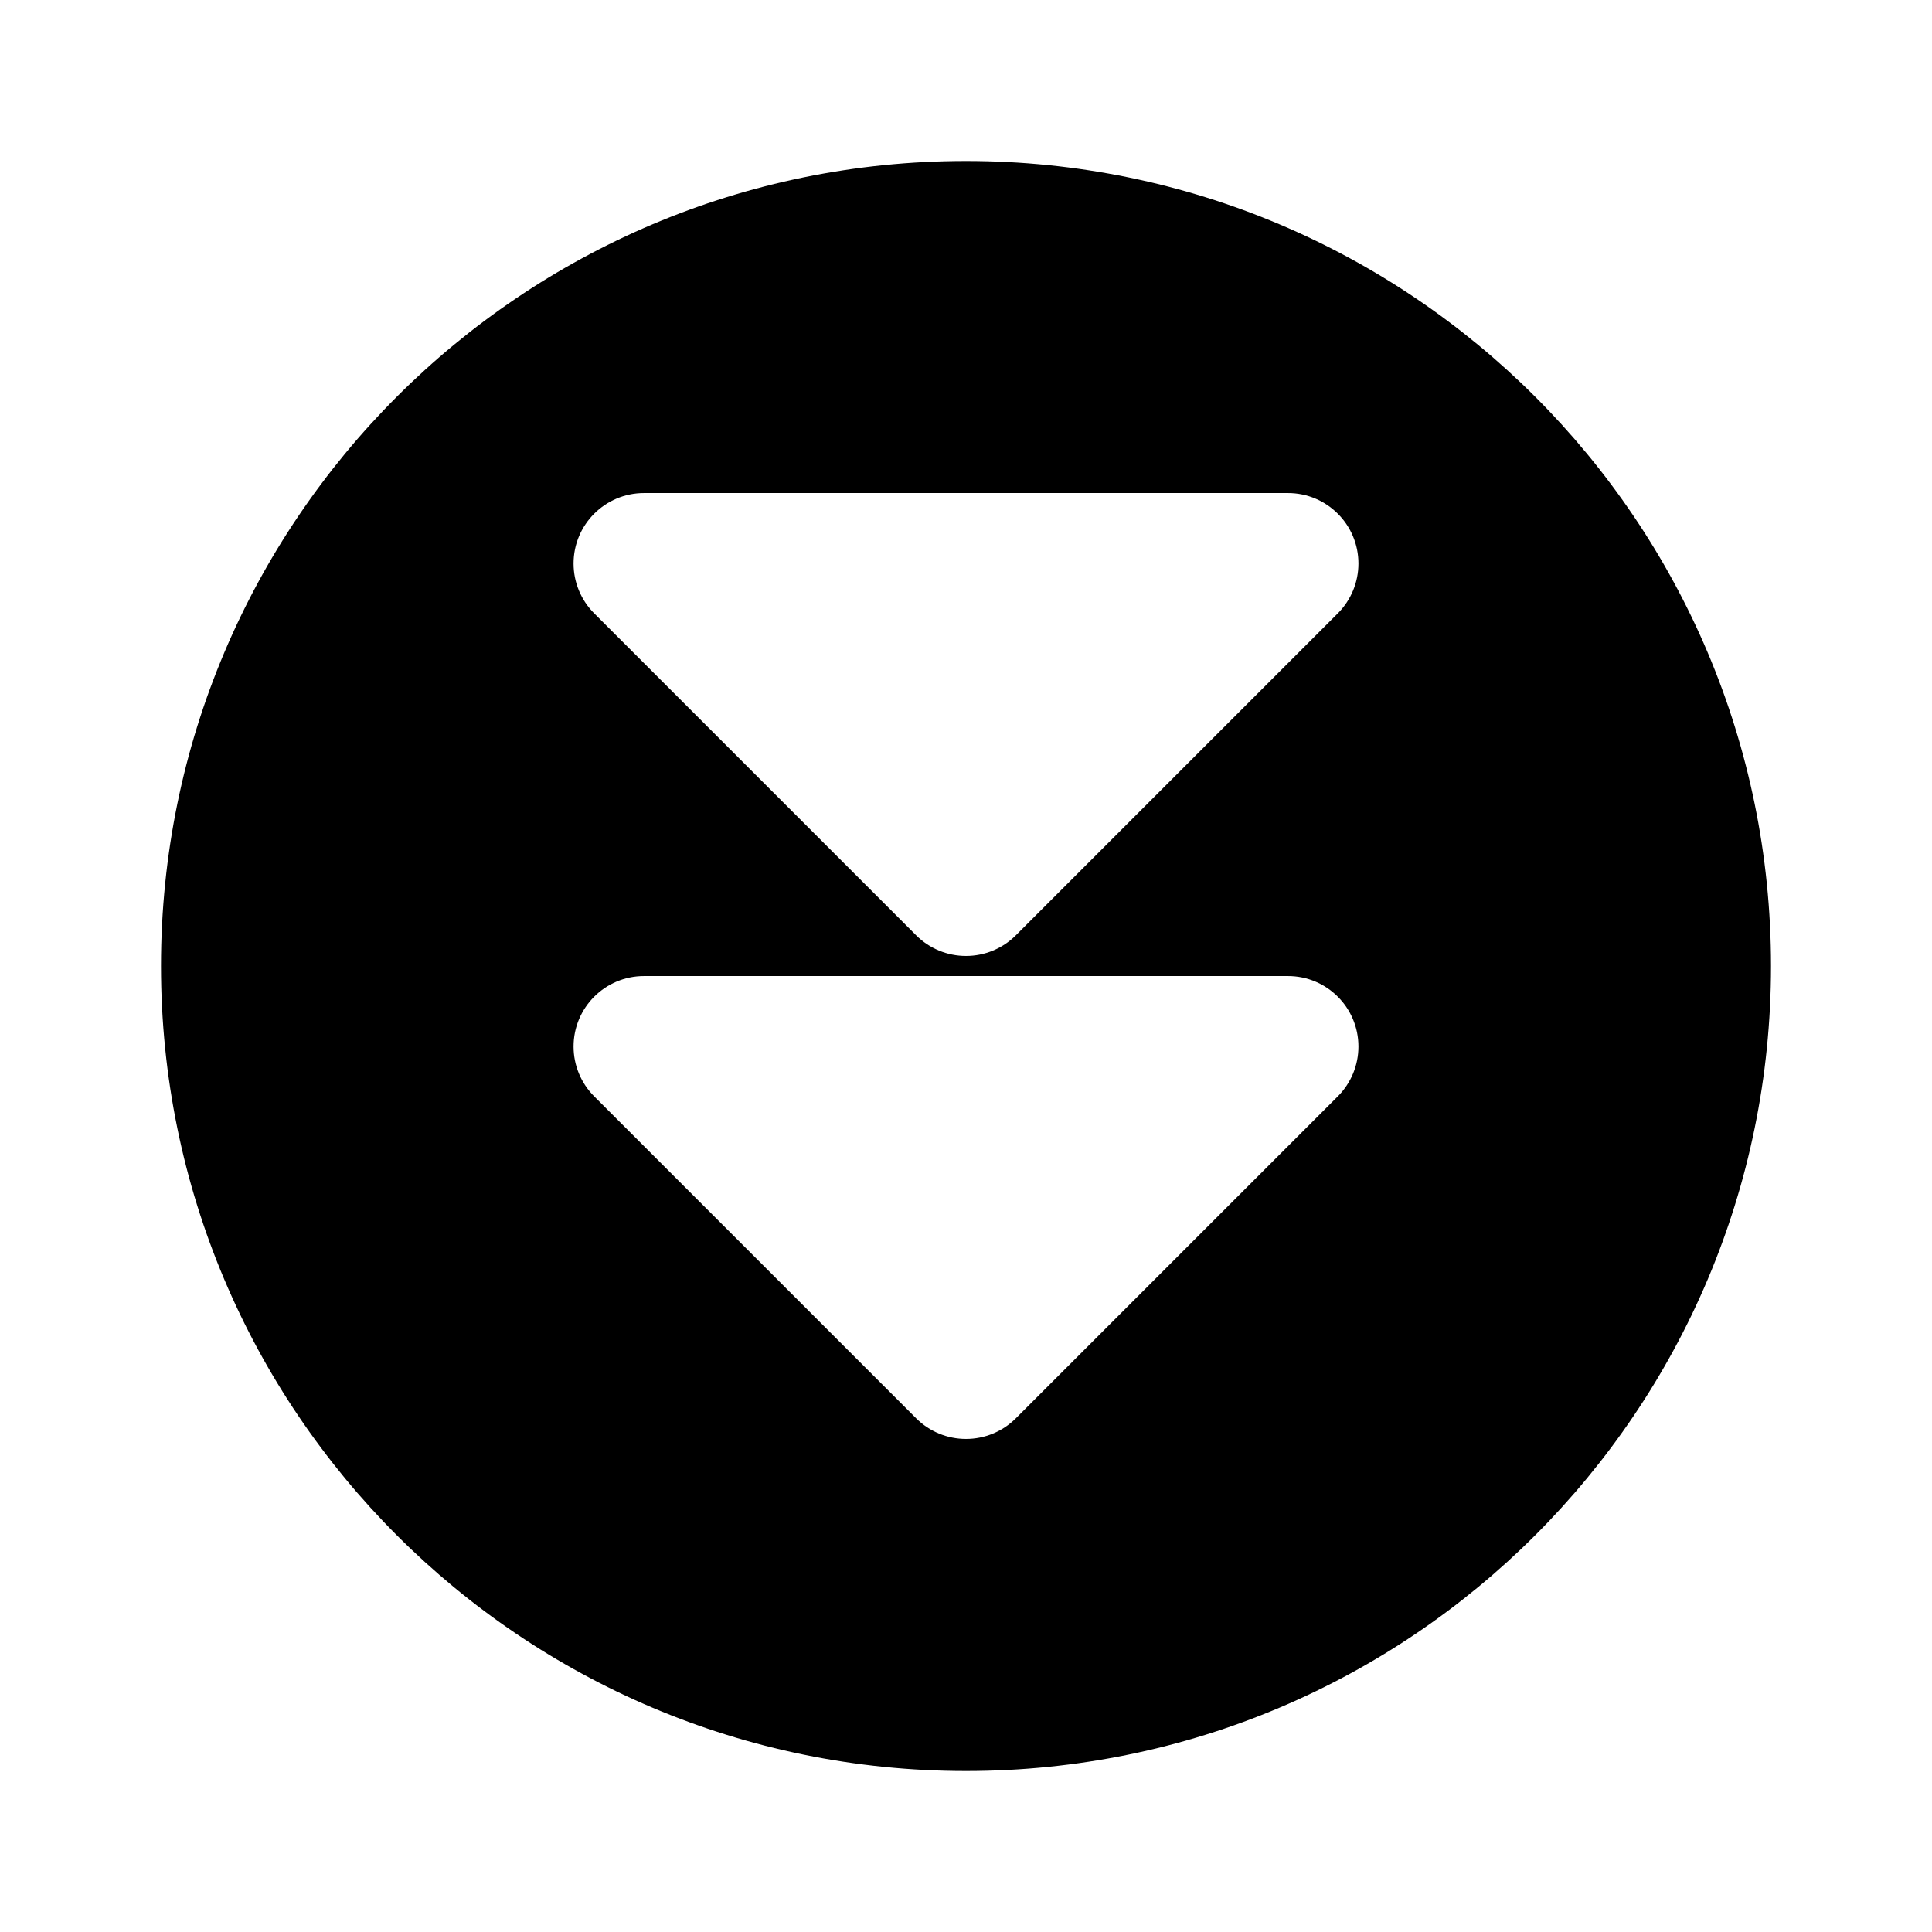
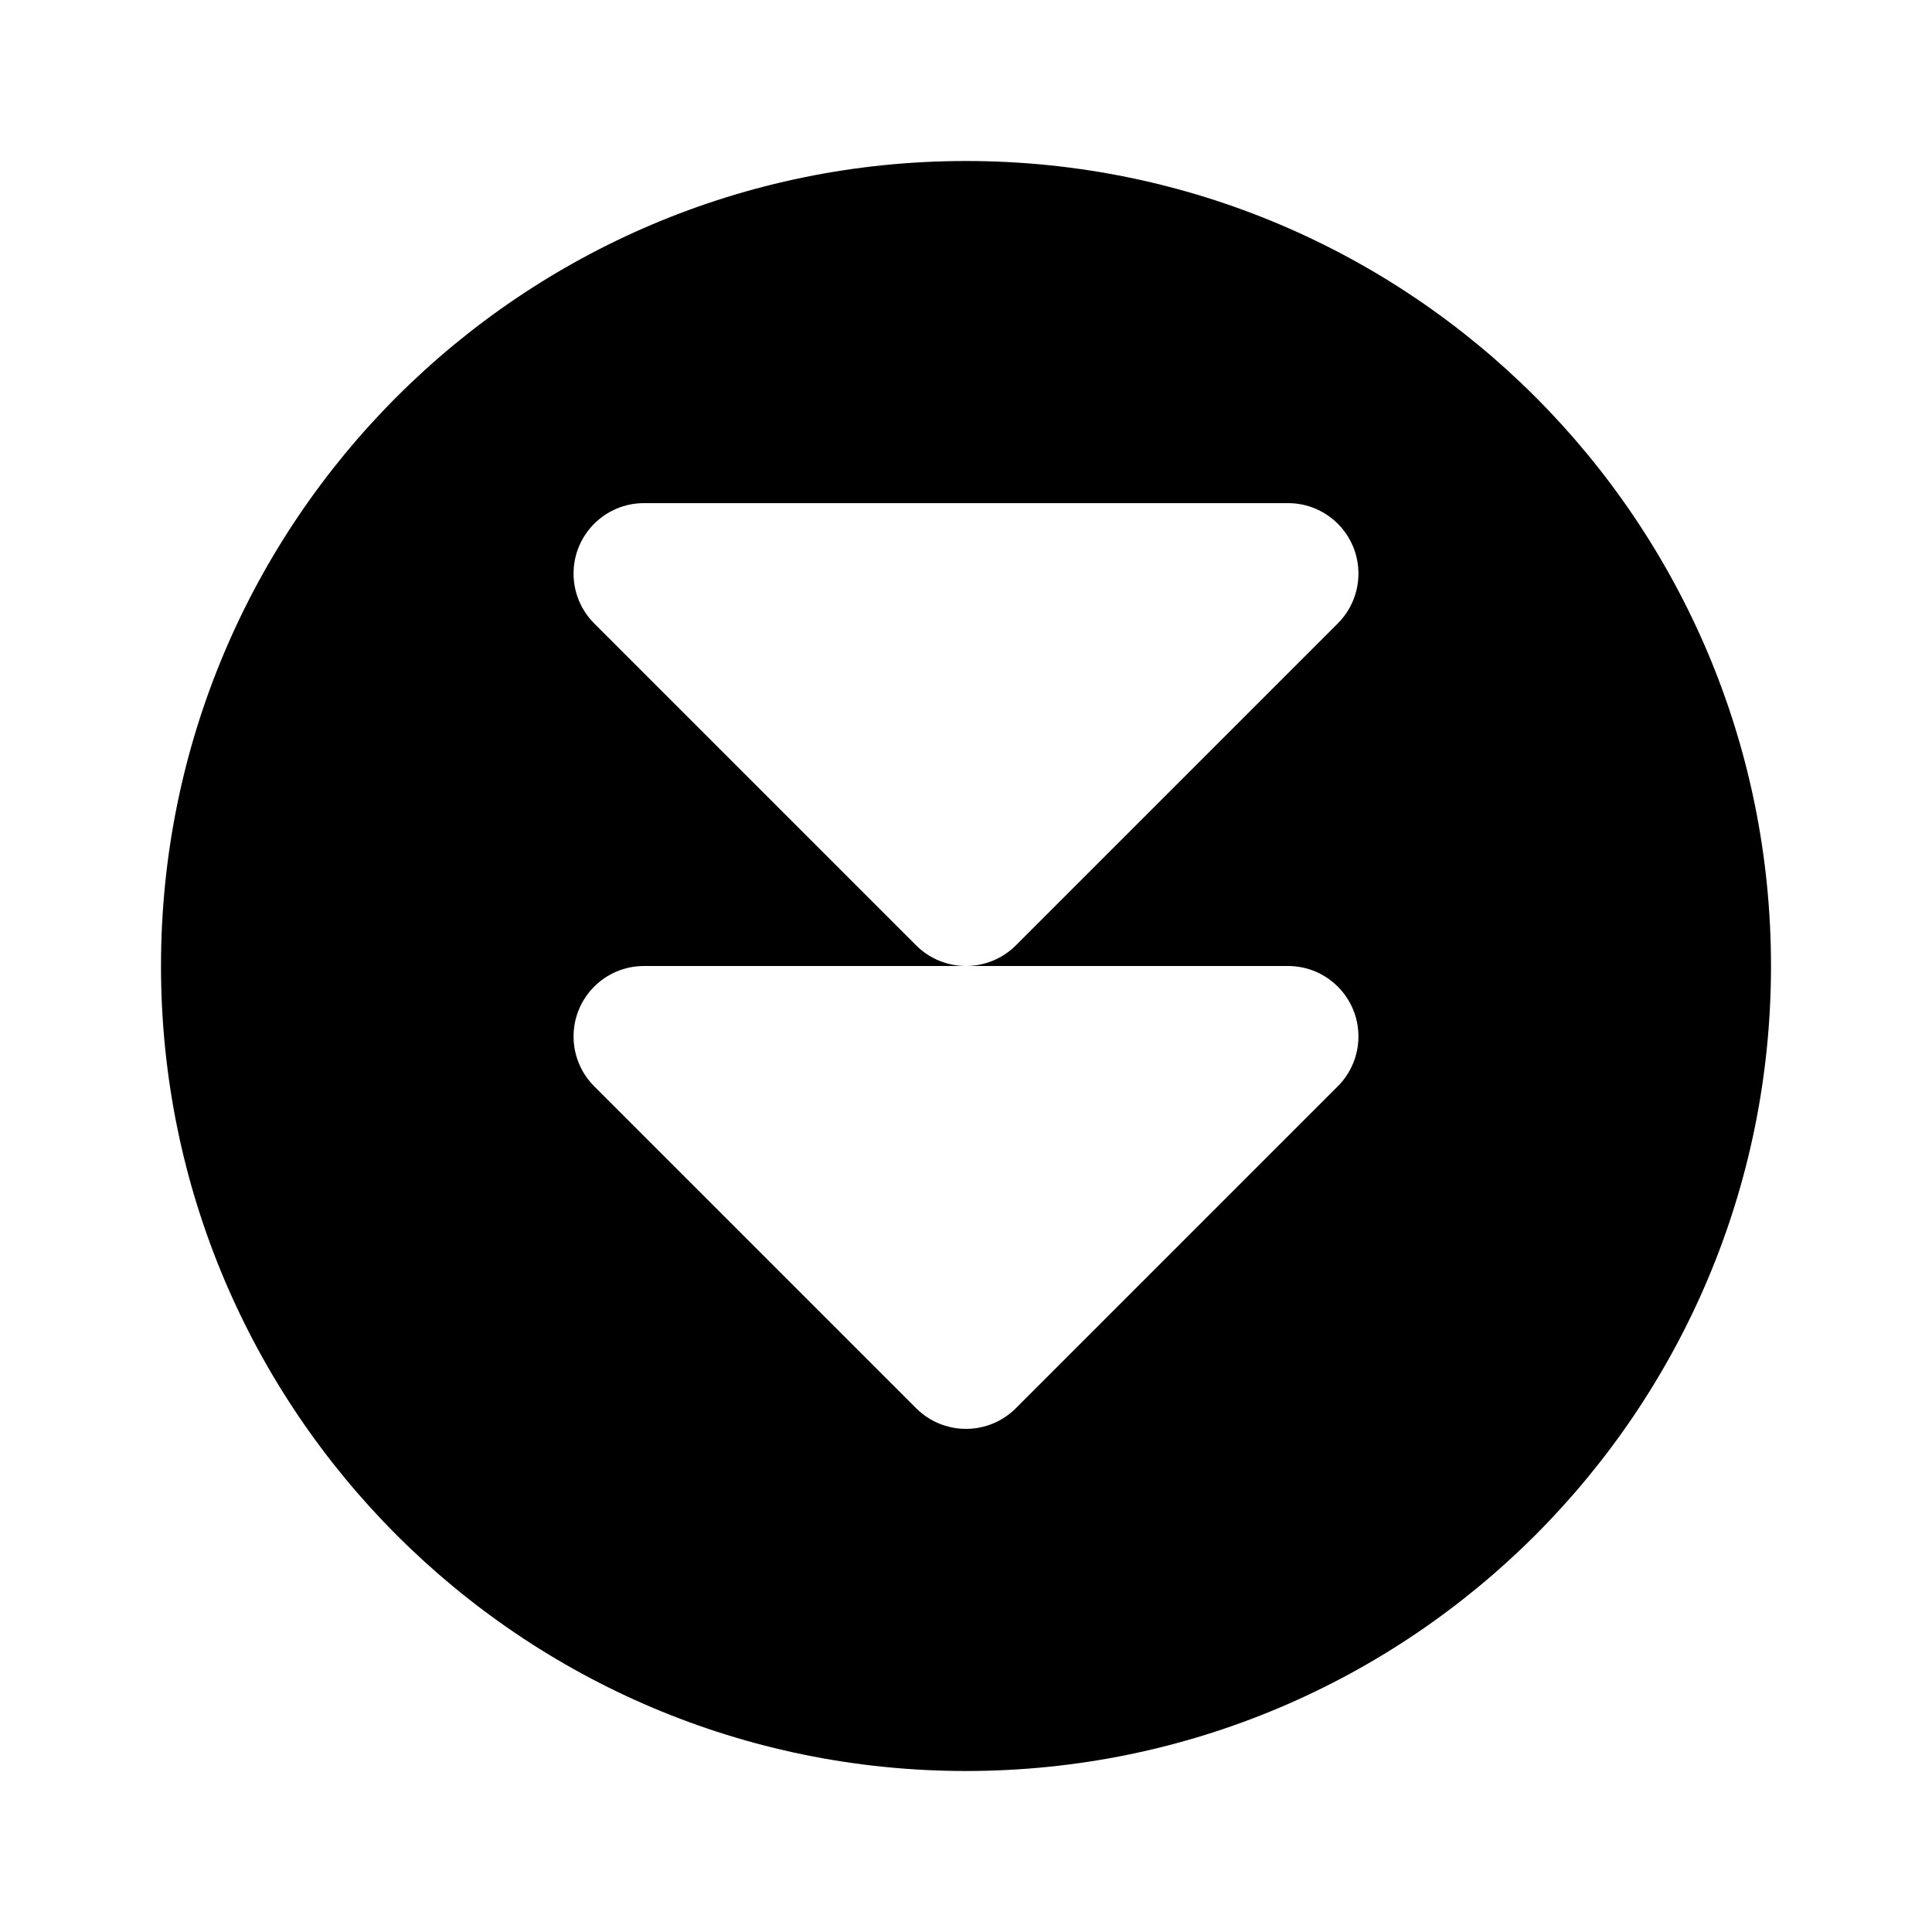
<svg xmlns="http://www.w3.org/2000/svg" viewBox="0 0 24 24" fill="currentColor" stroke="none" fill-rule="evenodd">
  <g data-part="body">
-     <path d="M2 12 A10 10 0 1 0 22 12 A10 10 0 1 0 2 12 Z M16 12.125 A.875 .875 0 0 1 16.875 13 A.875 .875 0 0 1 16.619 13.619 L12.619 17.619 A.875 .875 0 0 1 12 17.875 A.875 .875 0 0 1 11.381 17.619 L7.381 13.619 A.875 .875 0 0 1 7.125 13 A.875 .875 0 0 1 8 12.125 L16 12.125 Z M16 6.125 A.875 .875 0 0 1 16.875 7 A.875 .875 0 0 1 16.619 7.619 L12.619 11.619 A.875 .875 0 0 1 12 11.875 A.875 .875 0 0 1 11.381 11.619 L7.381 7.619 A.875 .875 0 0 1 7.125 7 A.875 .875 0 0 1 8 6.125 L16 6.125 Z" />
+     <path d="M2 12 A10 10 0 1 0 22 12 A10 10 0 1 0 2 12 Z M16 12 A.875 .875 0 0 1 16.875 12.875 A.875 .875 0 0 1 16.619 13.494 L12.619 17.494 A.875 .875 0 0 1 12 17.75 A.875 .875 0 0 1 11.381 17.494 L7.381 13.494 A.875 .875 0 0 1 7.125 12.875 A.875 .875 0 0 1 8 12 L16 12 Z M16 6.25 A.875 .875 0 0 1 16.875 7.125 A.875 .875 0 0 1 16.619 7.744 L12.619 11.744 A.875 .875 0 0 1 12 12 A.875 .875 0 0 1 11.381 11.744 L7.381 7.744 A.875 .875 0 0 1 7.125 7.125 A.875 .875 0 0 1 8 6.25 L16 6.25 Z" />
  </g>
</svg>
